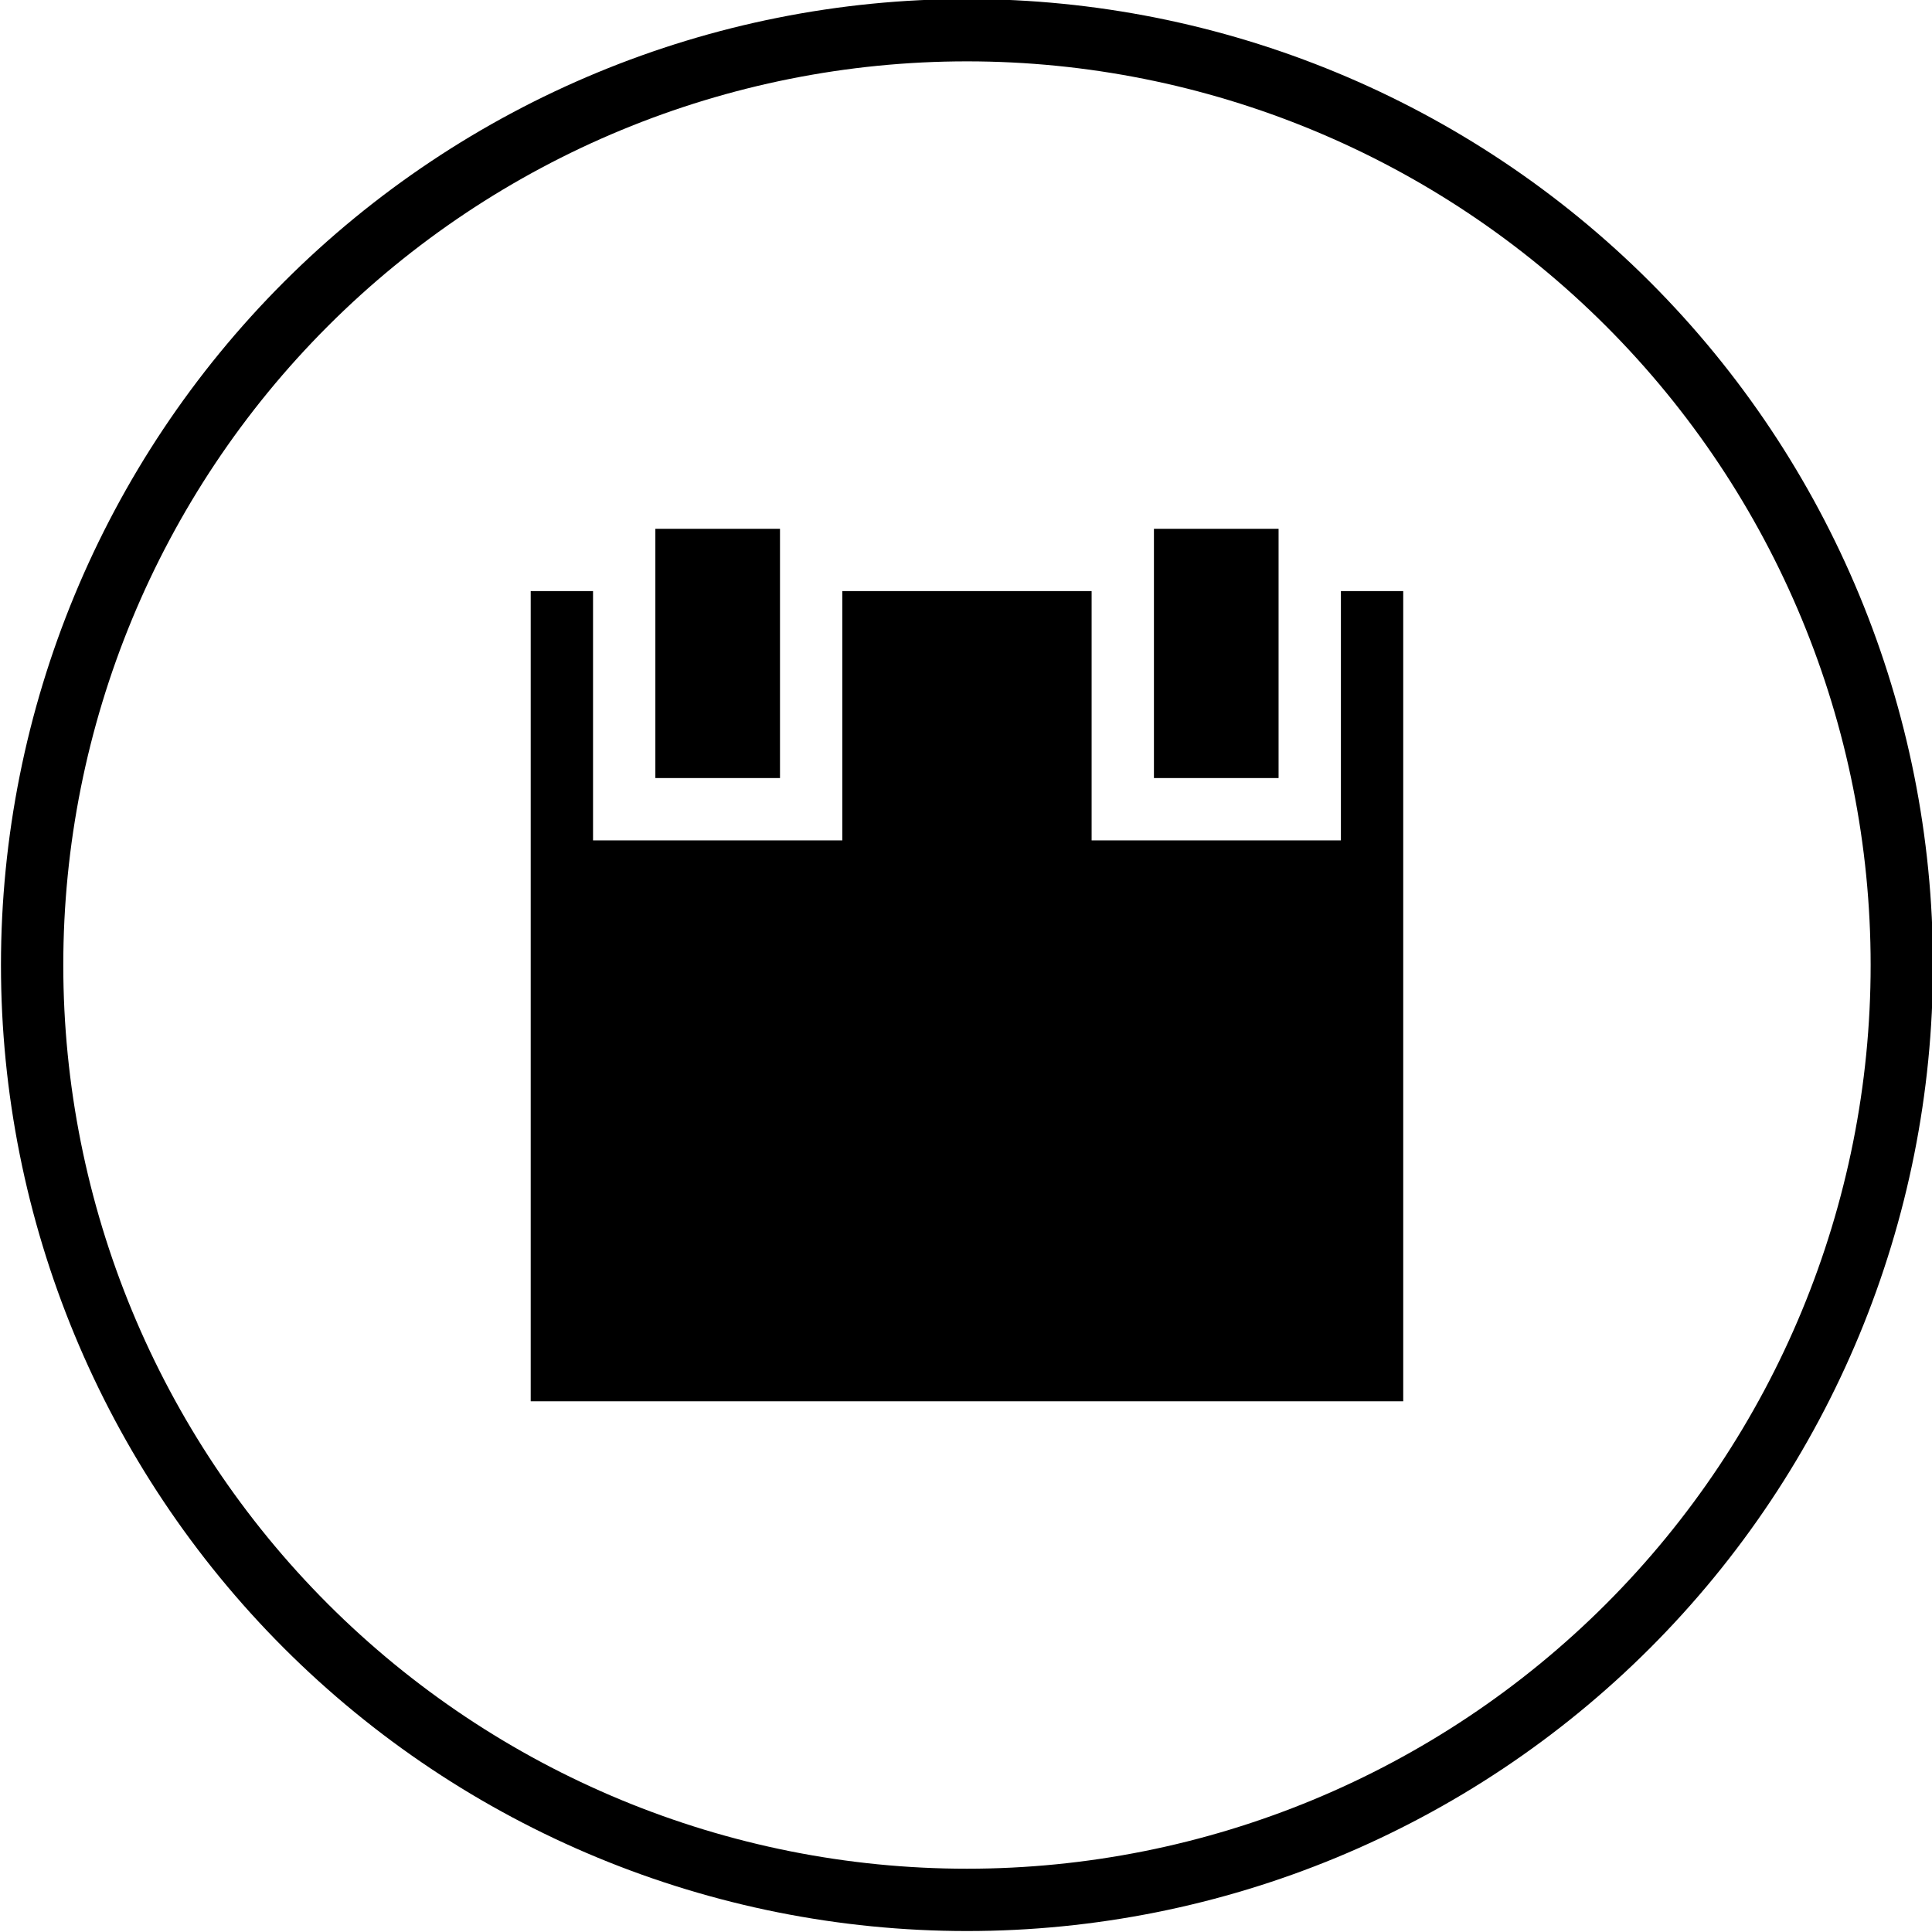
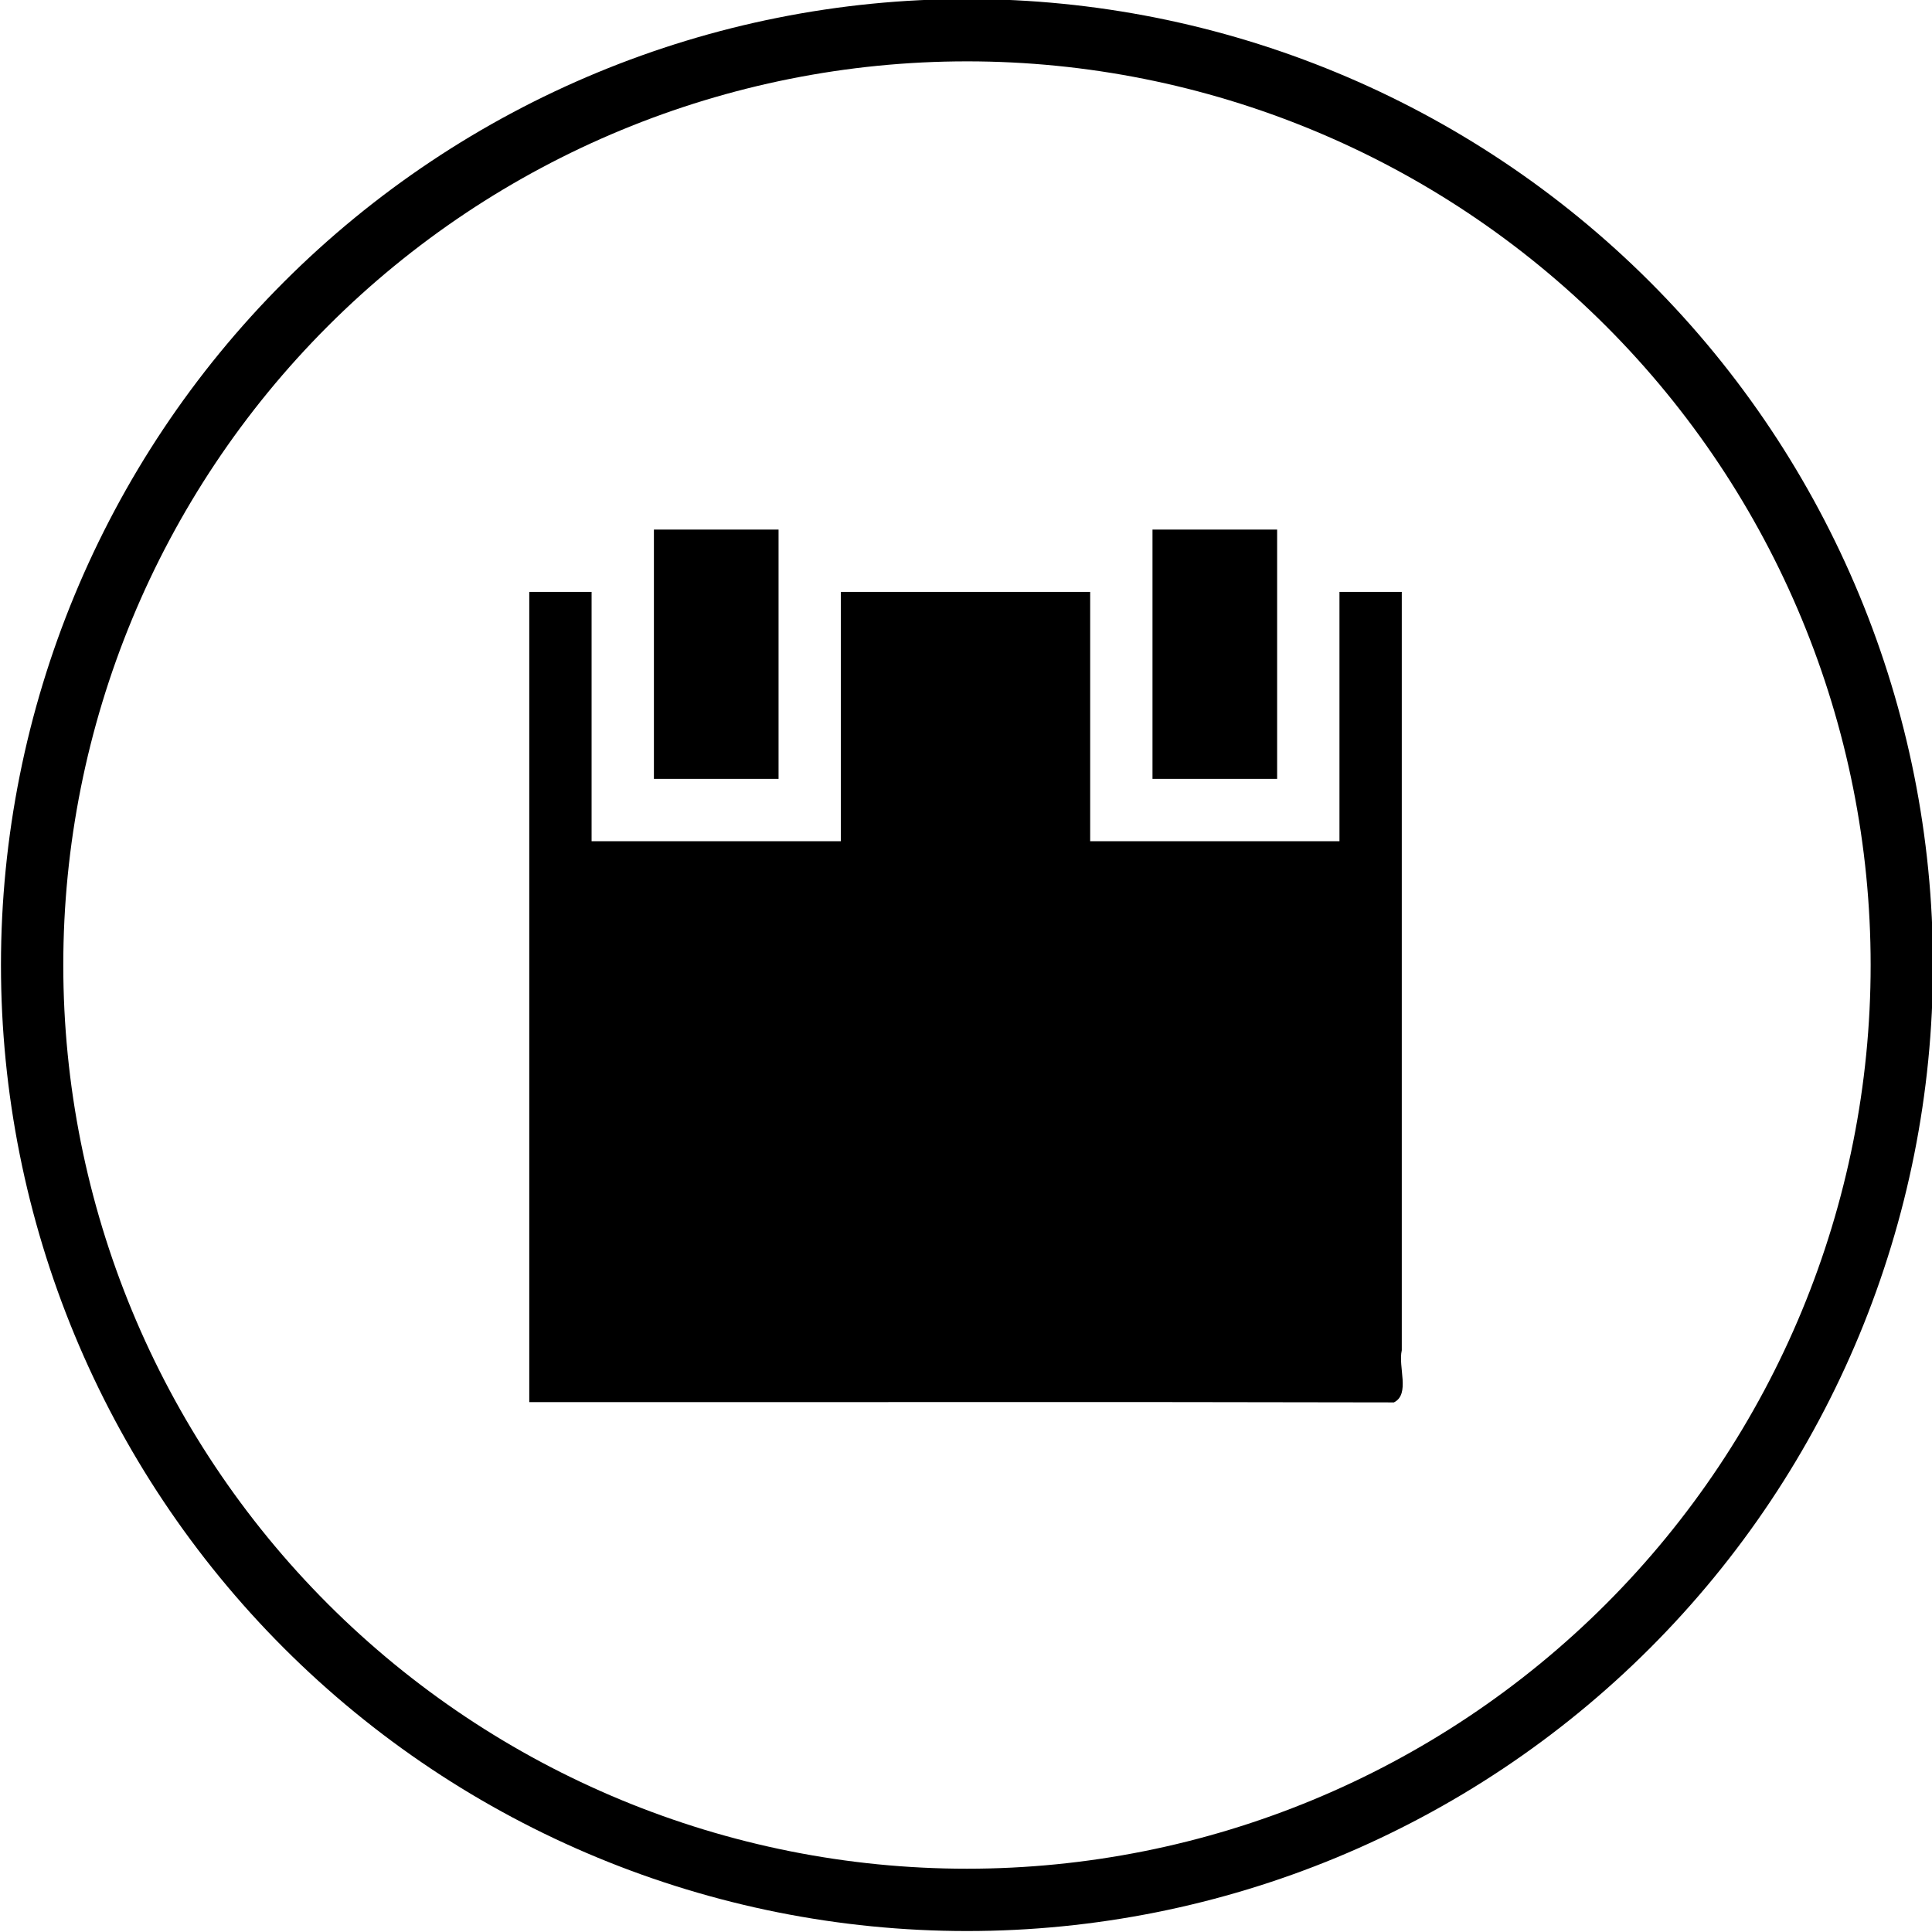
- <svg xmlns="http://www.w3.org/2000/svg" width="1024pt" height="1024pt" viewBox="0 0 1024 1024" version="1.1">
+ <svg xmlns="http://www.w3.org/2000/svg" width="1024pt" height="1024pt" viewBox="0 0 1024 1024" version="1.1" id="svg2">
+   <defs id="defs9" />
  <g id="surface1">
-     <path style=" stroke:none;fill-rule:evenodd;fill:rgb(0%,0%,0%);fill-opacity:1;" d="M 727.223 742.715 L 743.738 742.715 L 743.738 313.293 L 710.707 313.293 L 710.707 445.422 L 578.578 445.422 L 578.578 313.293 L 446.449 313.293 L 446.449 445.422 L 314.32 445.422 L 314.32 742.715 Z M 281.285 313.293 L 314.32 313.293 L 314.32 742.715 L 281.285 742.715 Z M 347.352 280.262 L 413.414 280.262 L 413.414 412.391 L 347.352 412.391 Z M 611.609 280.262 L 677.672 280.262 L 677.672 412.391 L 611.609 412.391 Z M 512.512 -0.512 C 376.727 -0.512 246.488 53.438 150.473 149.449 C 54.461 245.465 0.512 375.703 0.512 511.488 C 0.512 647.273 54.461 777.512 150.473 873.527 C 246.488 969.539 376.727 1023.488 512.512 1023.488 C 648.297 1023.488 778.535 969.539 874.551 873.527 C 970.562 777.512 1024.512 647.273 1024.512 511.488 C 1024.512 375.703 970.562 245.465 874.551 149.449 C 778.535 53.438 648.297 -0.512 512.512 -0.512 Z M 512.512 32.52 C 639.547 32.52 761.367 82.977 851.195 172.805 C 941.023 262.633 991.48 384.453 991.48 511.488 C 991.48 638.523 941.023 760.34 851.195 850.172 C 761.367 940 639.547 990.457 512.512 990.457 C 385.477 990.457 263.66 940 173.828 850.172 C 84 760.34 33.543 638.523 33.543 511.488 C 33.543 384.453 84 262.633 173.828 172.805 C 263.66 82.977 385.477 32.52 512.512 32.52 Z M 512.512 32.52 " />
+     <path style="fill:#000000;fill-opacity:1;fill-rule:evenodd;stroke:none" d="M 512.512,-0.512 C 376.727,-0.512 246.488,53.438 150.473,149.449 54.461,245.465 0.512,375.703 0.512,511.488 c 0,135.785 53.949,266.023 149.961,362.039 96.016,96.012 226.254,149.961 362.039,149.961 135.785,0 266.023,-53.949 362.039,-149.961 96.012,-96.016 149.961,-226.254 149.961,-362.039 0,-135.785 -53.949,-266.023 -149.961,-362.039 C 778.535,53.438 648.297,-0.512 512.512,-0.512 Z m 0,33.031 c 127.035,0 248.855,50.457 338.684,140.285 89.828,89.828 140.285,211.648 140.285,338.684 0,127.035 -50.457,248.852 -140.285,338.684 C 761.367,940 639.547,990.457 512.512,990.457 385.477,990.457 263.66,940 173.828,850.172 84,760.34 33.543,638.523 33.543,511.488 33.543,384.453 84,262.633 173.828,172.805 263.66,82.977 385.477,32.52 512.512,32.52 Z" id="path5" />
  </g>
+   <path style="fill:#000000;fill-opacity:1;fill-rule:evenodd;stroke:none" d="m 346.587,280.693 c 0,44.043 0,88.085 0,132.128 22.021,0 44.042,0 66.063,0 0,-44.043 0,-88.085 0,-132.128 -22.021,0 -44.042,0 -66.063,0 z m 264.258,0 c 0,44.043 0,88.085 0,132.128 22.021,0 44.042,0 66.062,0 0,-44.043 0,-88.085 0,-132.128 -22.021,0 -44.042,0 -66.062,0 z m -330.323,33.031 c 0,143.141 0,286.281 0,429.422 152.756,0.106 305.545,-0.212 458.28,0.16 8.764,-4.342 2.125,-18.732 4.173,-27.648 0,-133.978 0,-267.956 0,-401.934 -11.01,0 -22.021,0 -33.031,0 0,44.043 0,88.085 0,132.128 -44.043,0 -88.086,0 -132.13,0 0,-44.043 0,-88.085 0,-132.128 -44.043,0 -88.085,0 -132.128,0 0,44.043 0,88.085 0,132.128 -44.043,0 -88.086,0 -132.13,0 0,-44.043 0,-88.085 0,-132.128 -11.011,0 -22.023,0 -33.034,0 z" id="path4139-3" />
</svg>
